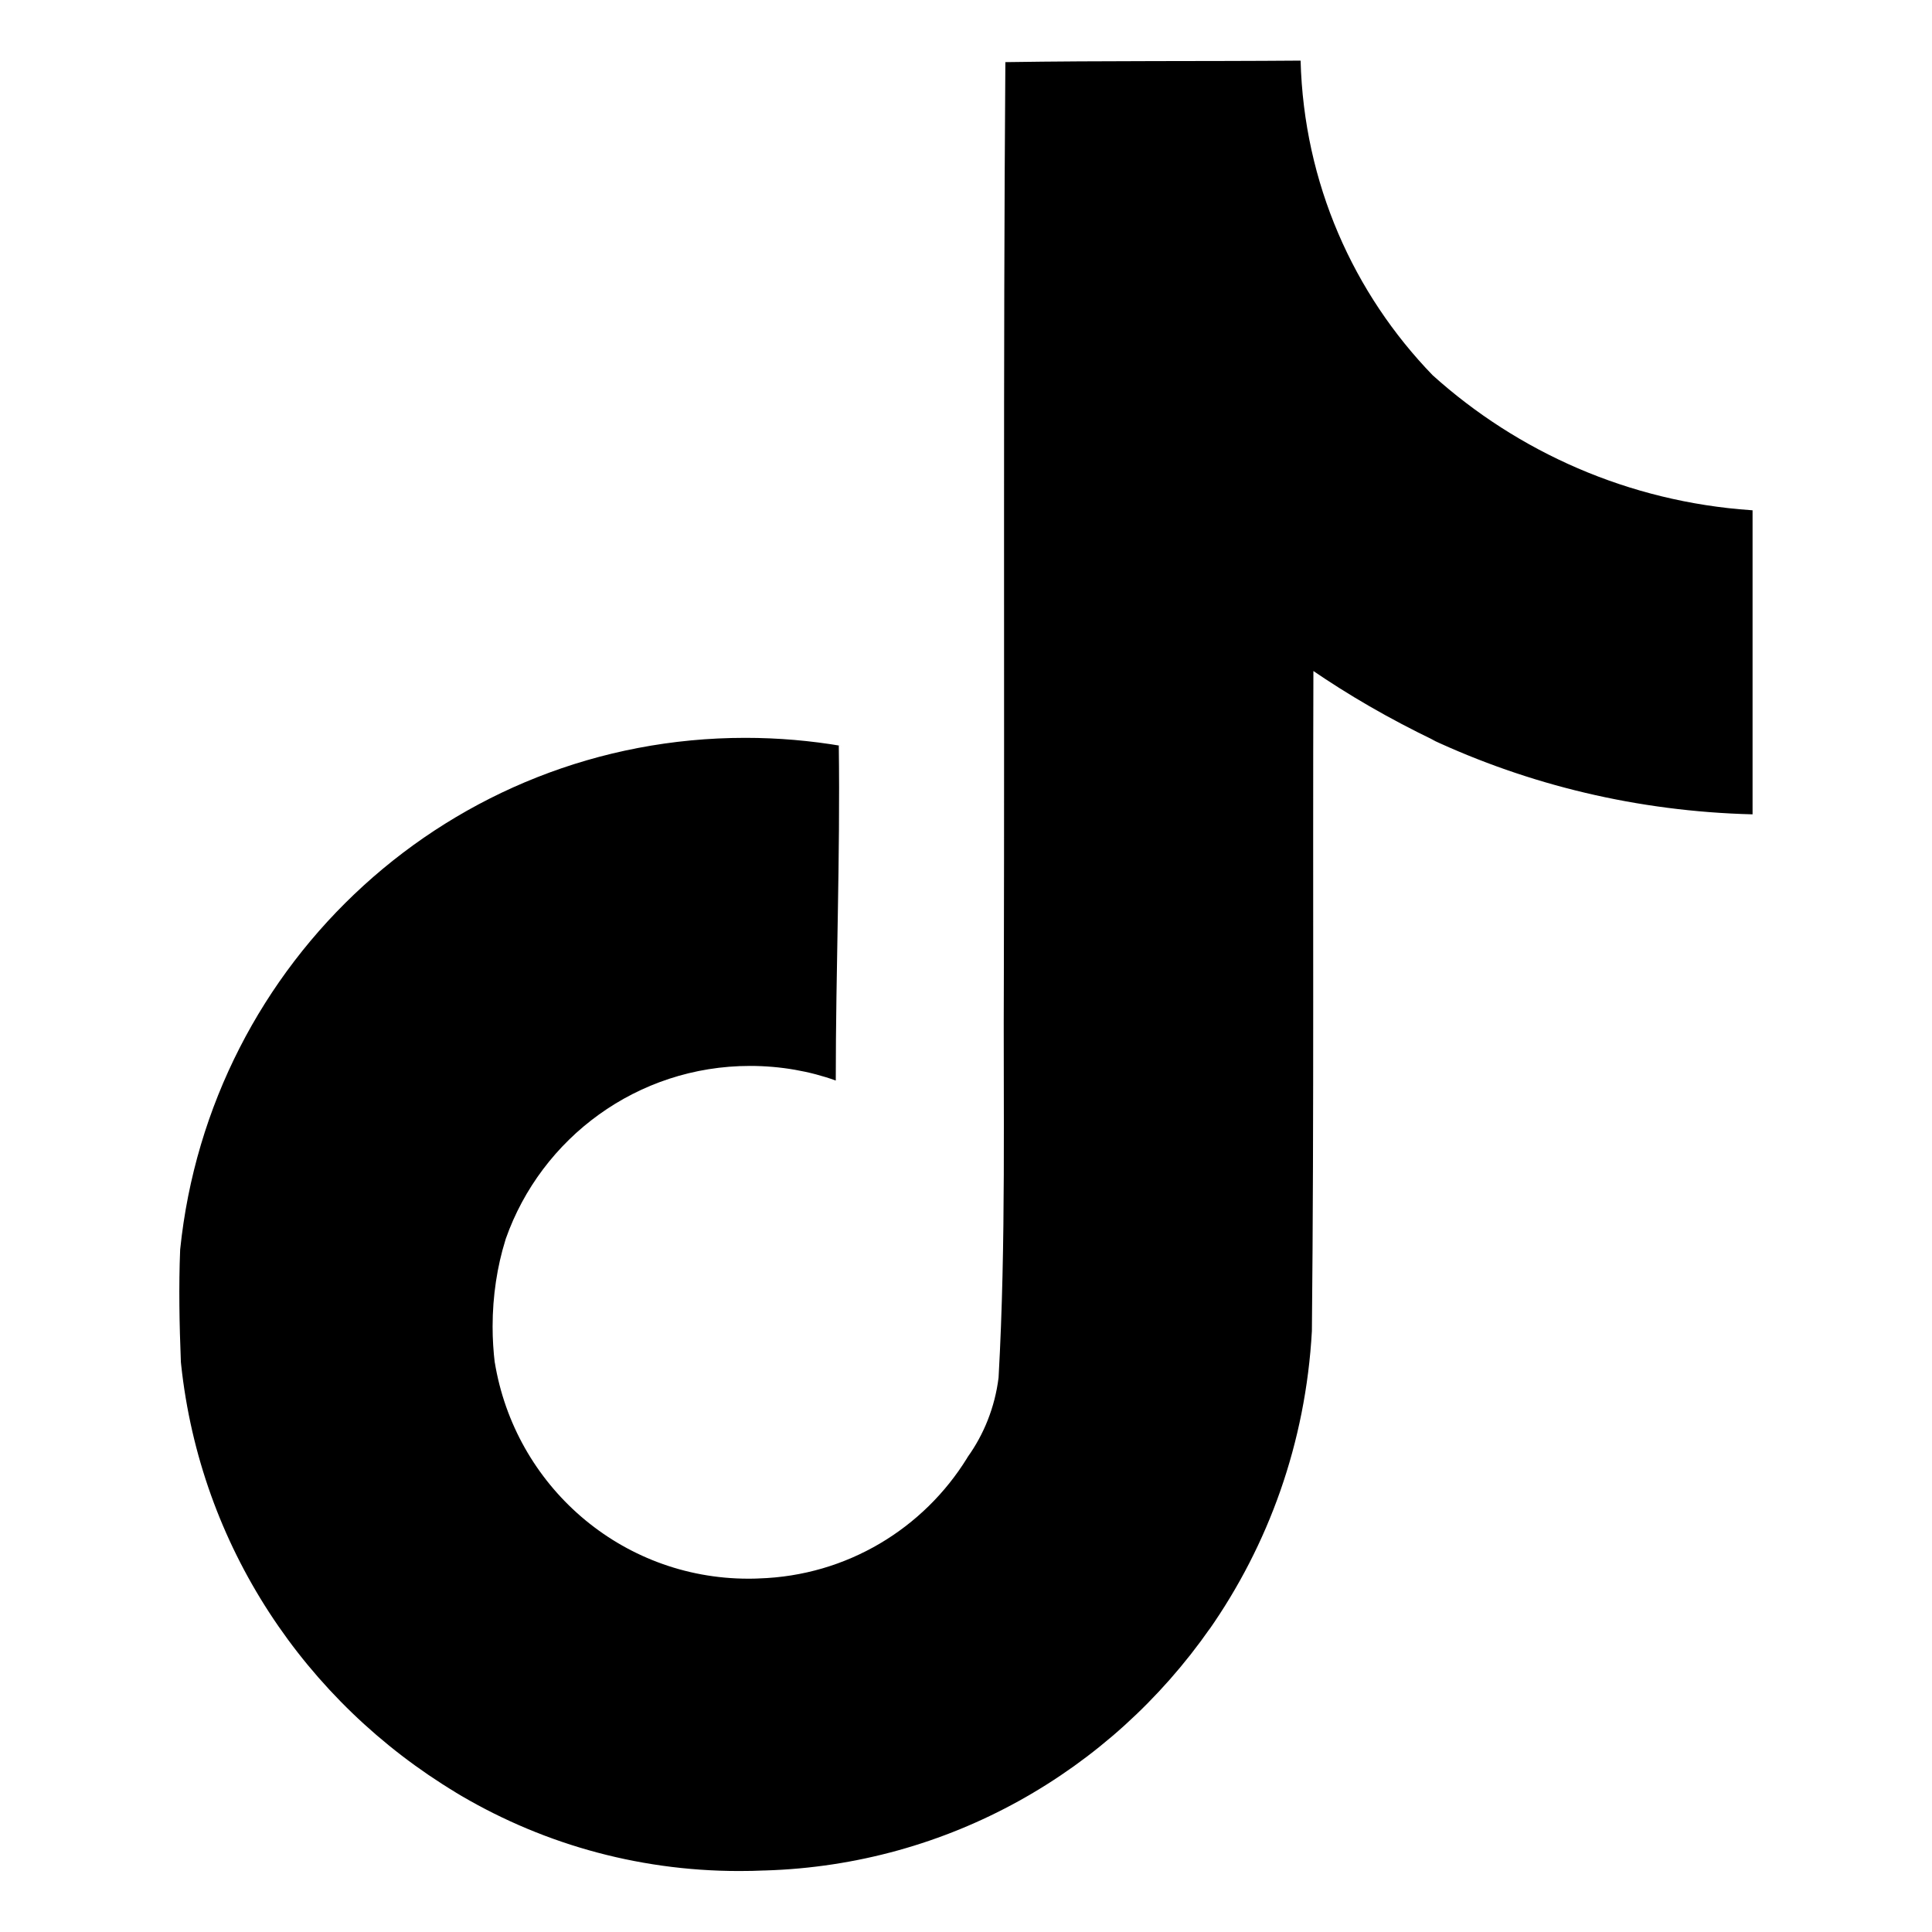
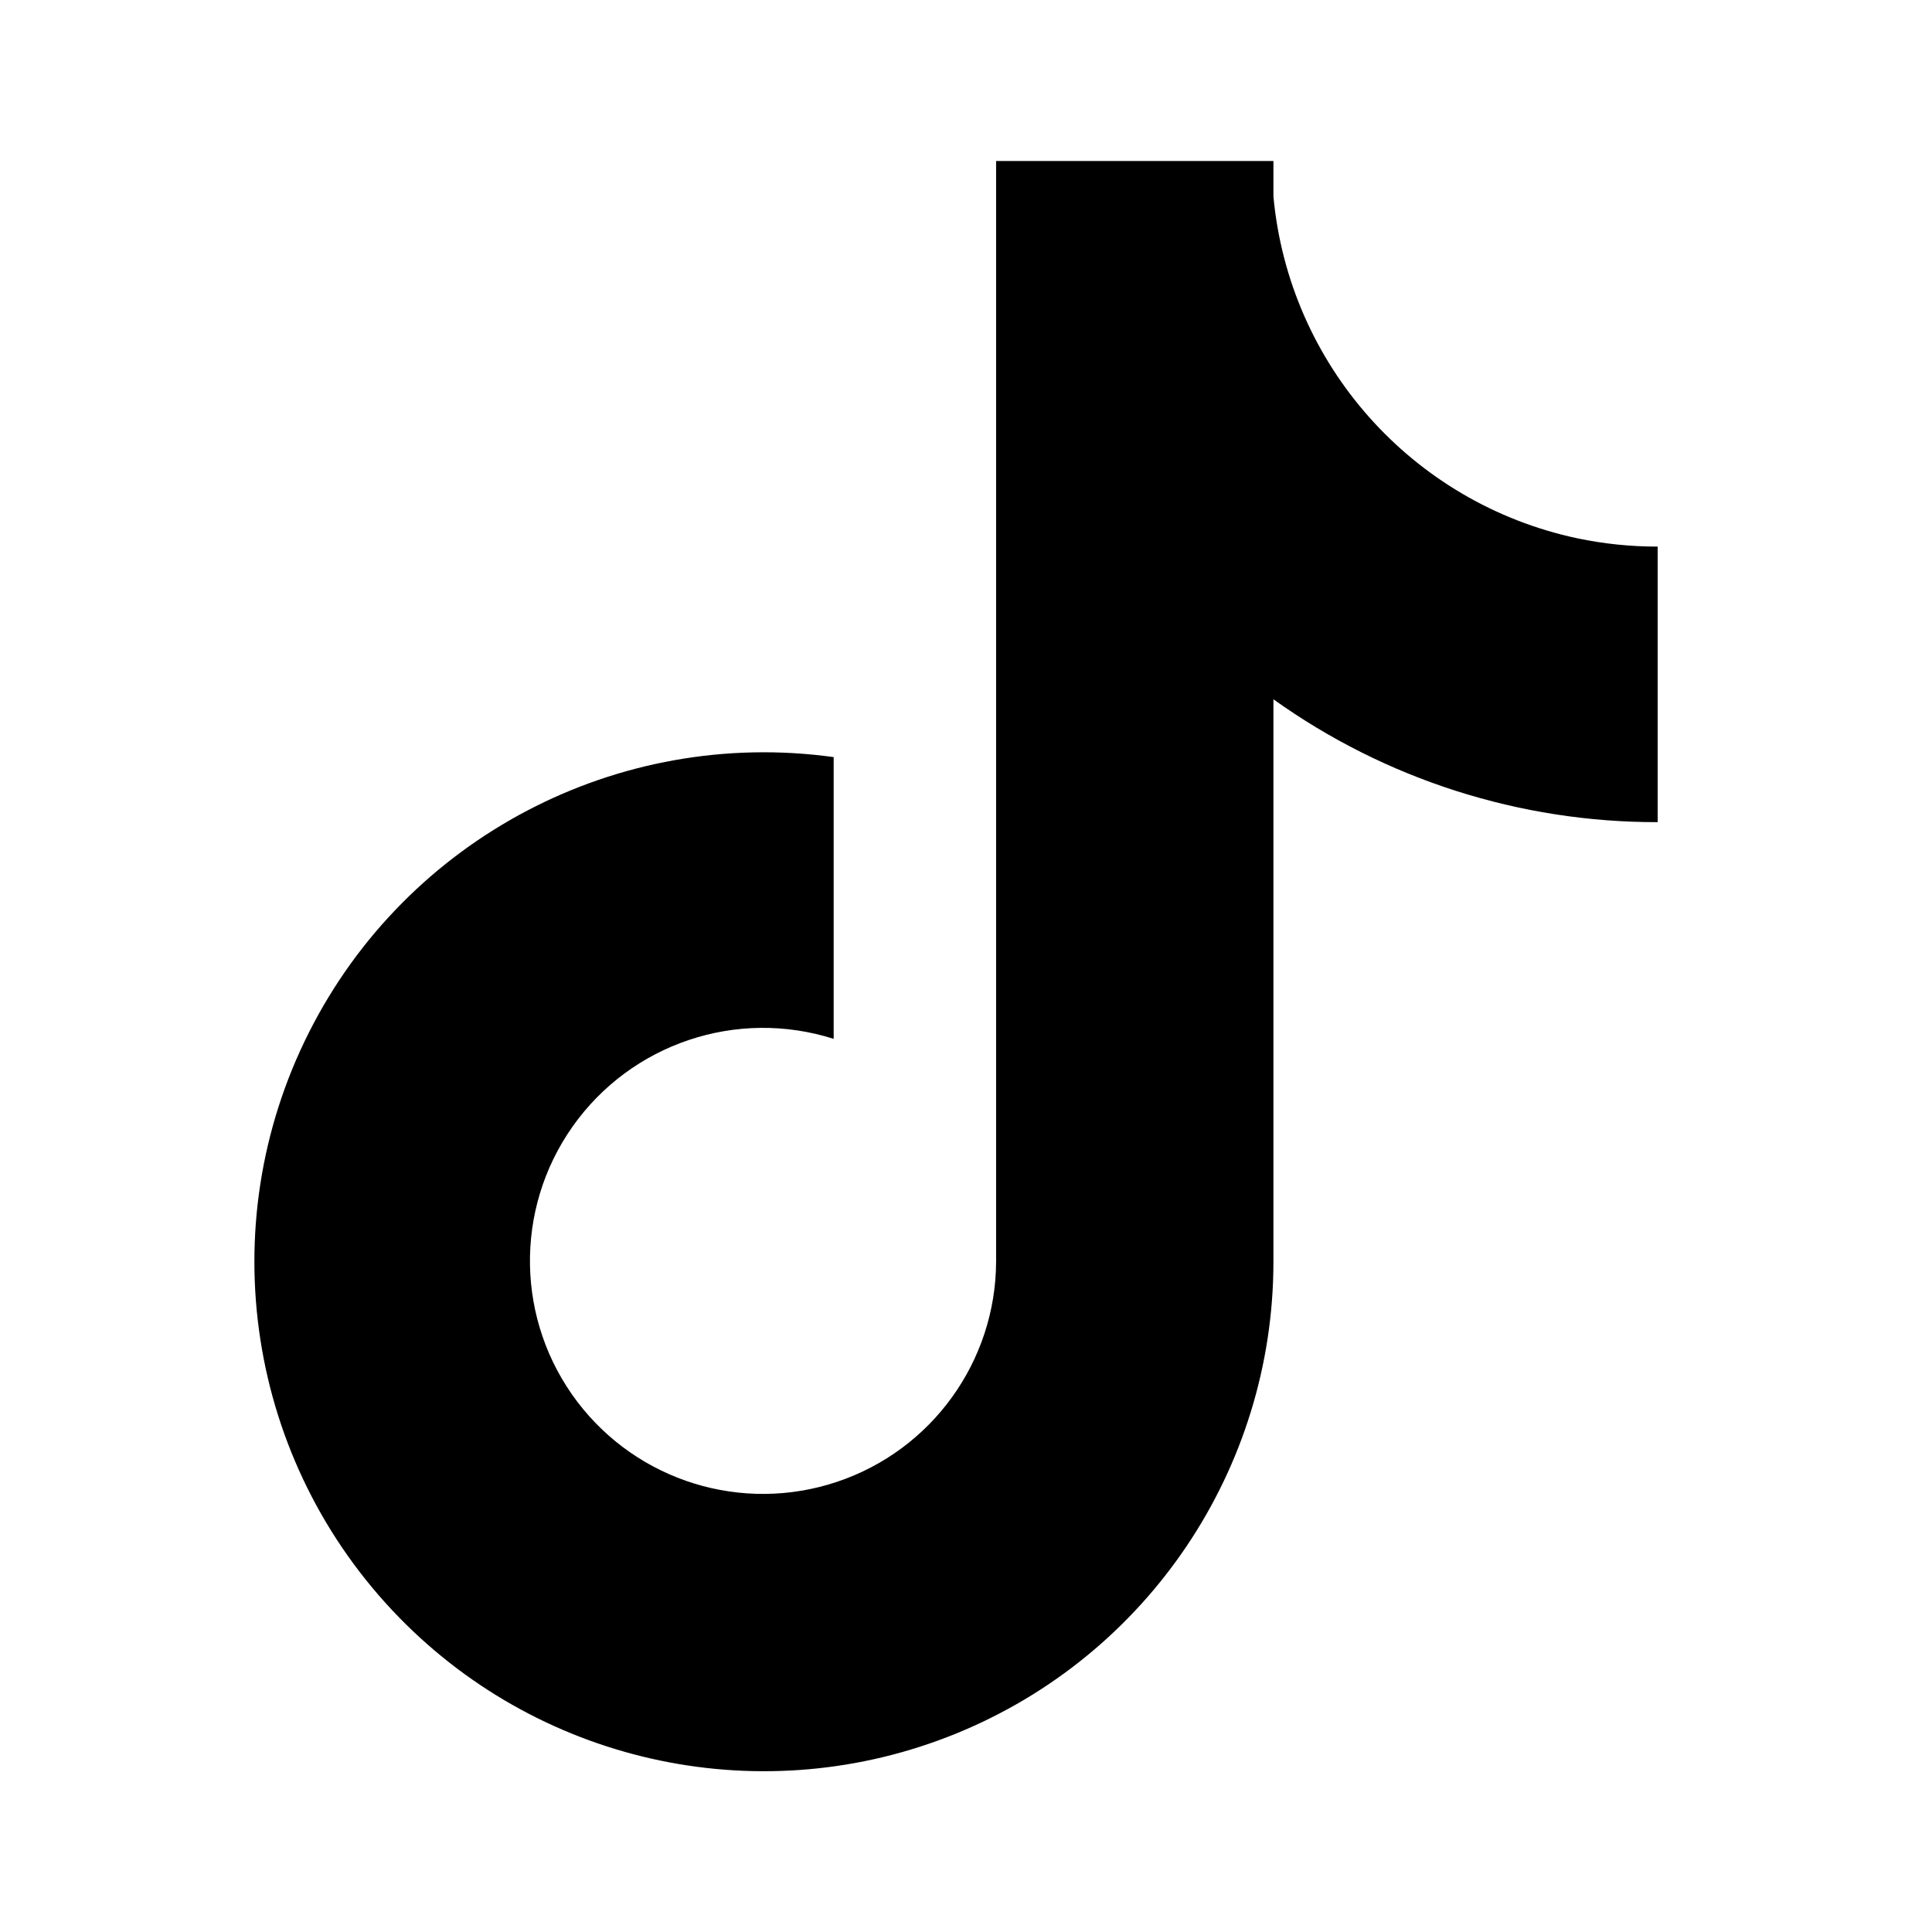
- <svg xmlns="http://www.w3.org/2000/svg" fill="#000000" width="800px" height="800px" viewBox="0 0 32 32" version="1.1">
-   <path d="M16.656 1.029c1.637-0.025 3.262-0.012 4.886-0.025 0.054 2.031 0.878 3.859 2.189 5.213l-0.002-0.002c1.411 1.271 3.247 2.095 5.271 2.235l0.028 0.002v5.036c-1.912-0.048-3.71-0.489-5.331-1.247l0.082 0.034c-0.784-0.377-1.447-0.764-2.077-1.196l0.052 0.034c-0.012 3.649 0.012 7.298-0.025 10.934-0.103 1.853-0.719 3.543-1.707 4.954l0.020-0.031c-1.652 2.366-4.328 3.919-7.371 4.011l-0.014 0c-0.123 0.006-0.268 0.009-0.414 0.009-1.73 0-3.347-0.482-4.725-1.319l0.040 0.023c-2.508-1.509-4.238-4.091-4.558-7.094l-0.004-0.041c-0.025-0.625-0.037-1.25-0.012-1.862 0.49-4.779 4.494-8.476 9.361-8.476 0.547 0 1.083 0.047 1.604 0.136l-0.056-0.008c0.025 1.849-0.050 3.699-0.050 5.548-0.423-0.153-0.911-0.242-1.42-0.242-1.868 0-3.457 1.194-4.045 2.861l-0.009 0.030c-0.133 0.427-0.21 0.918-0.21 1.426 0 0.206 0.013 0.41 0.037 0.61l-0.002-0.024c0.332 2.046 2.086 3.59 4.201 3.59 0.061 0 0.121-0.001 0.181-0.004l-0.009 0c1.463-0.044 2.733-0.831 3.451-1.994l0.010-0.018c0.267-0.372 0.45-0.822 0.511-1.311l0.001-0.014c0.125-2.237 0.075-4.461 0.087-6.698 0.012-5.036-0.012-10.060 0.025-15.083z" />
+ <svg xmlns="http://www.w3.org/2000/svg" fill="#000000" width="800px" height="800px" viewBox="0 0 24 24" xml:space="preserve">
+   <path d="M19.589 6.686a4.793 4.793 0 0 1-3.77-4.245V2h-3.445v13.672a2.896 2.896 0 0 1-5.201 1.743l-.002-.001.002.001a2.895 2.895 0 0 1 3.183-4.51v-3.5a6.329 6.329 0 0 0-5.394 10.692 6.33 6.33 0 0 0 10.857-4.424V8.687a8.182 8.182 0 0 0 4.773 1.526V6.79a4.831 4.831 0 0 1-1.003-.104z" />
</svg>
